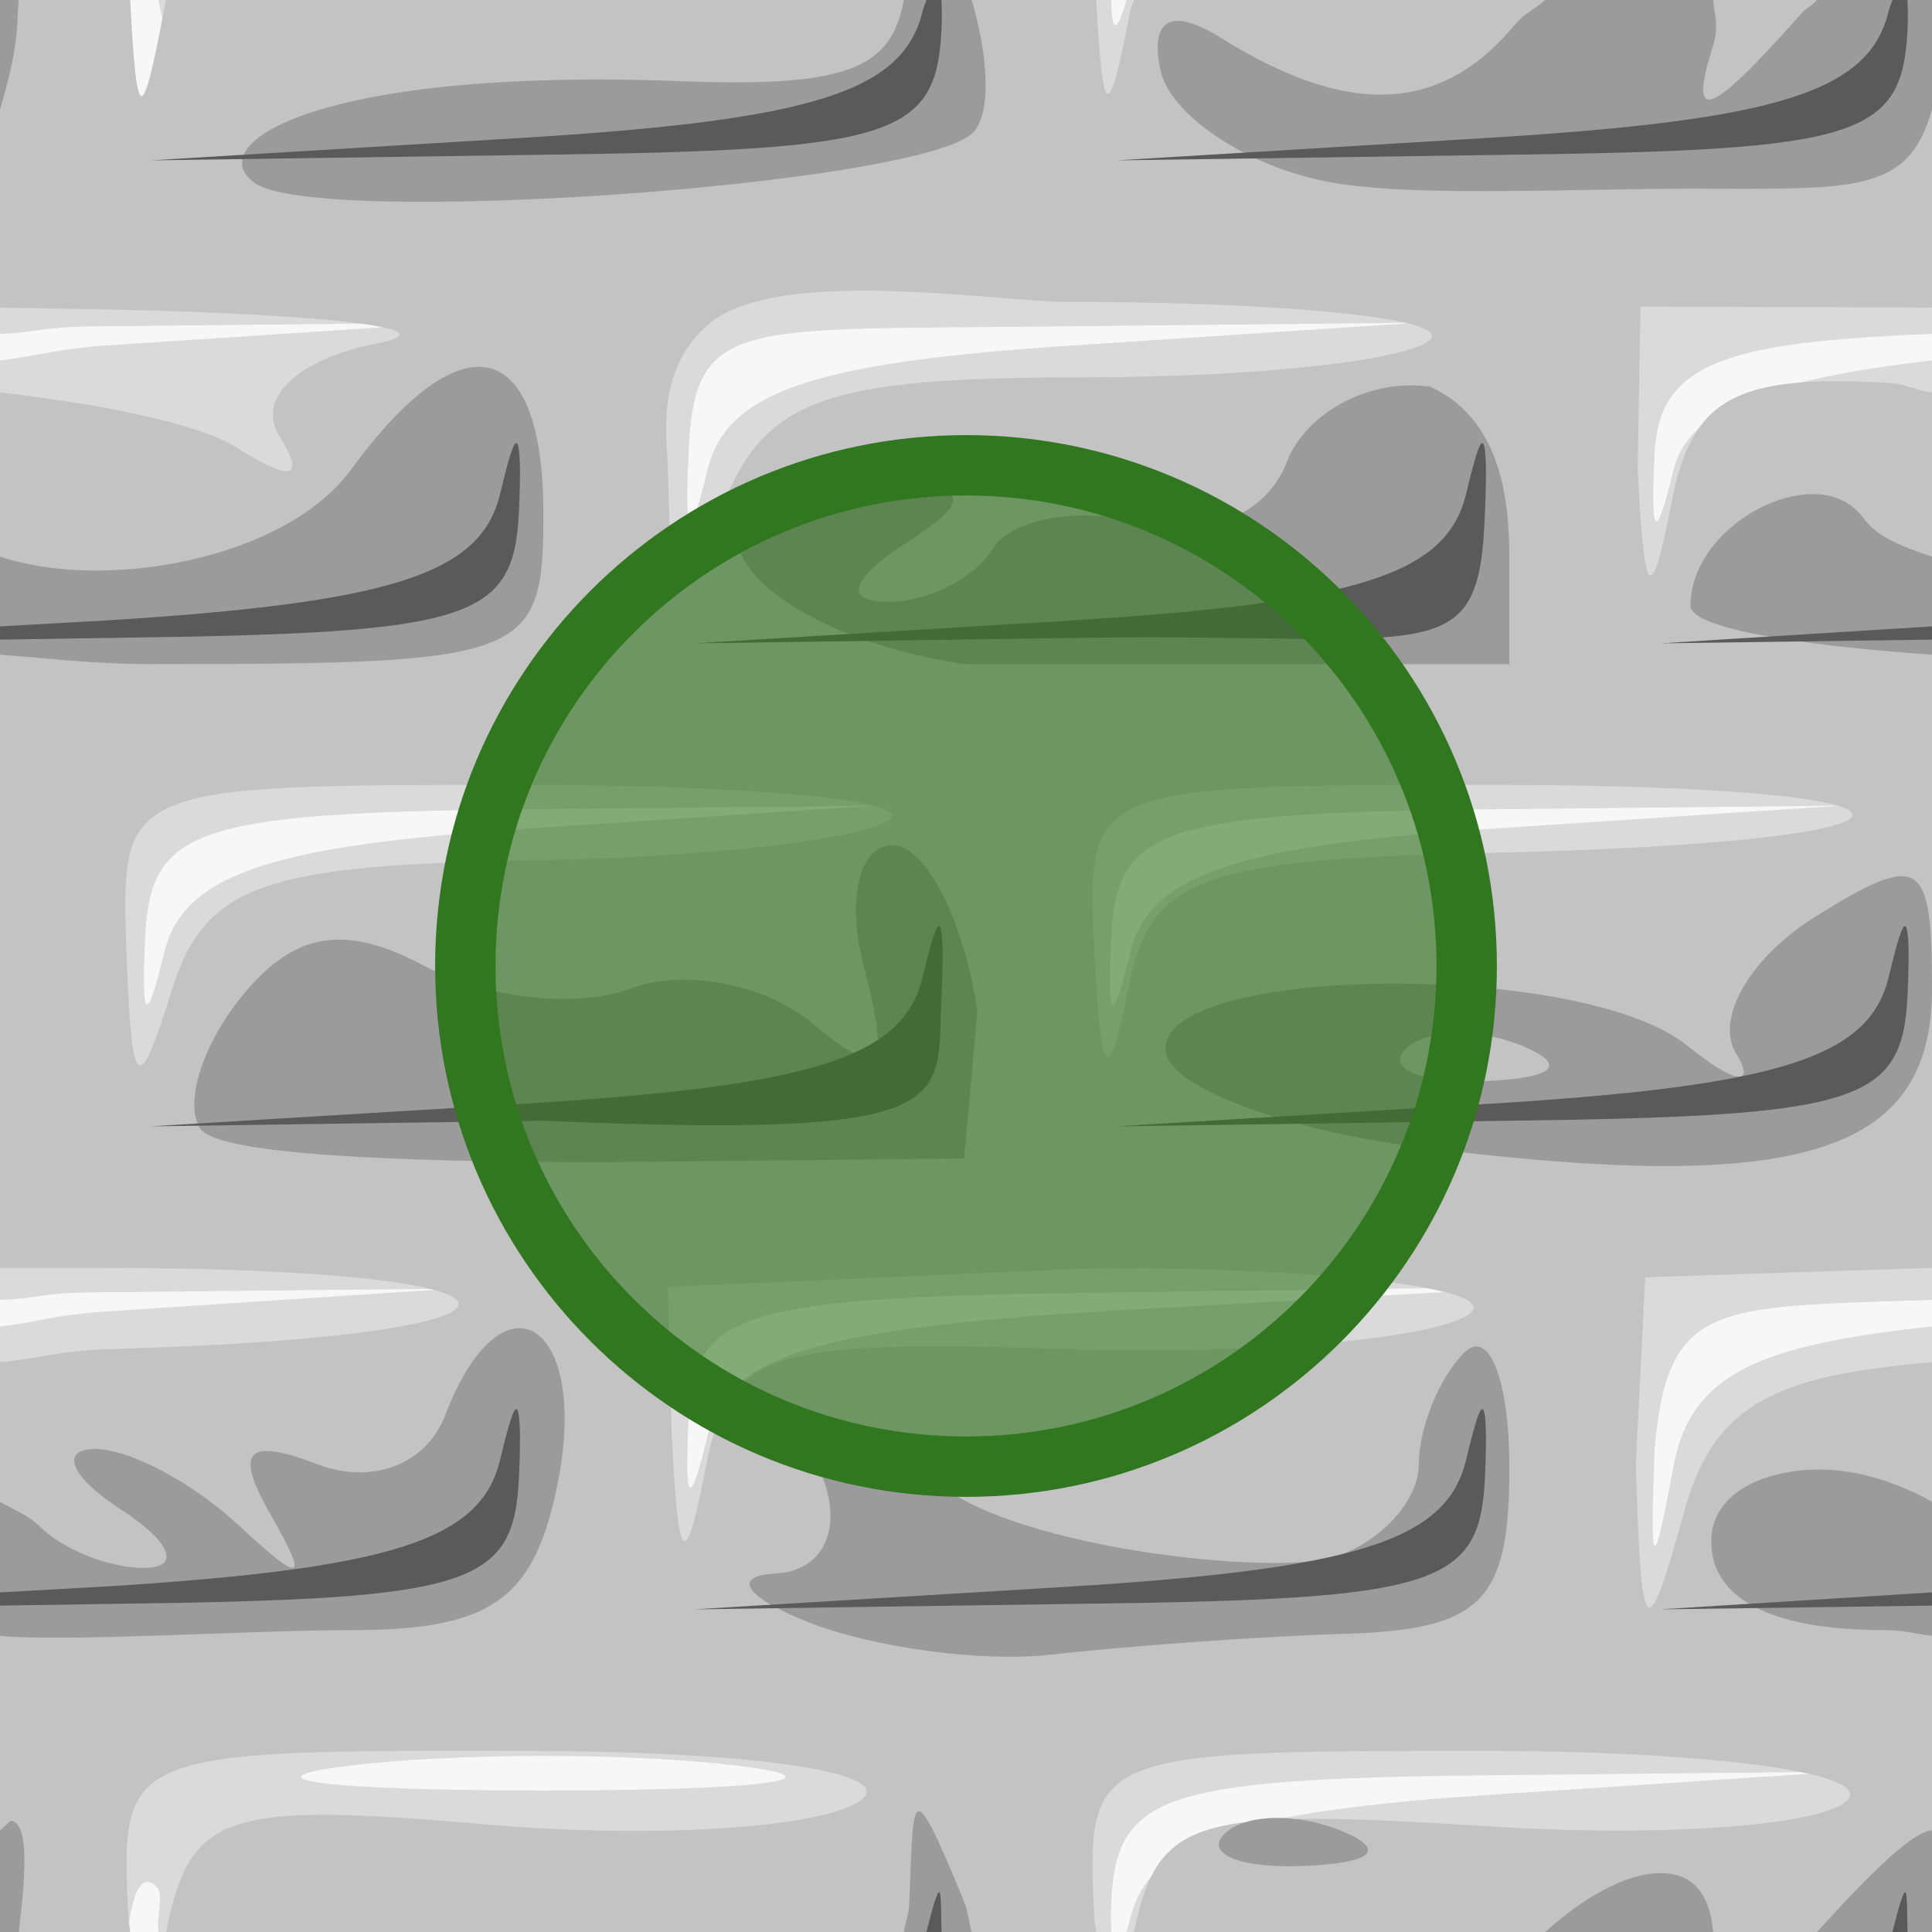
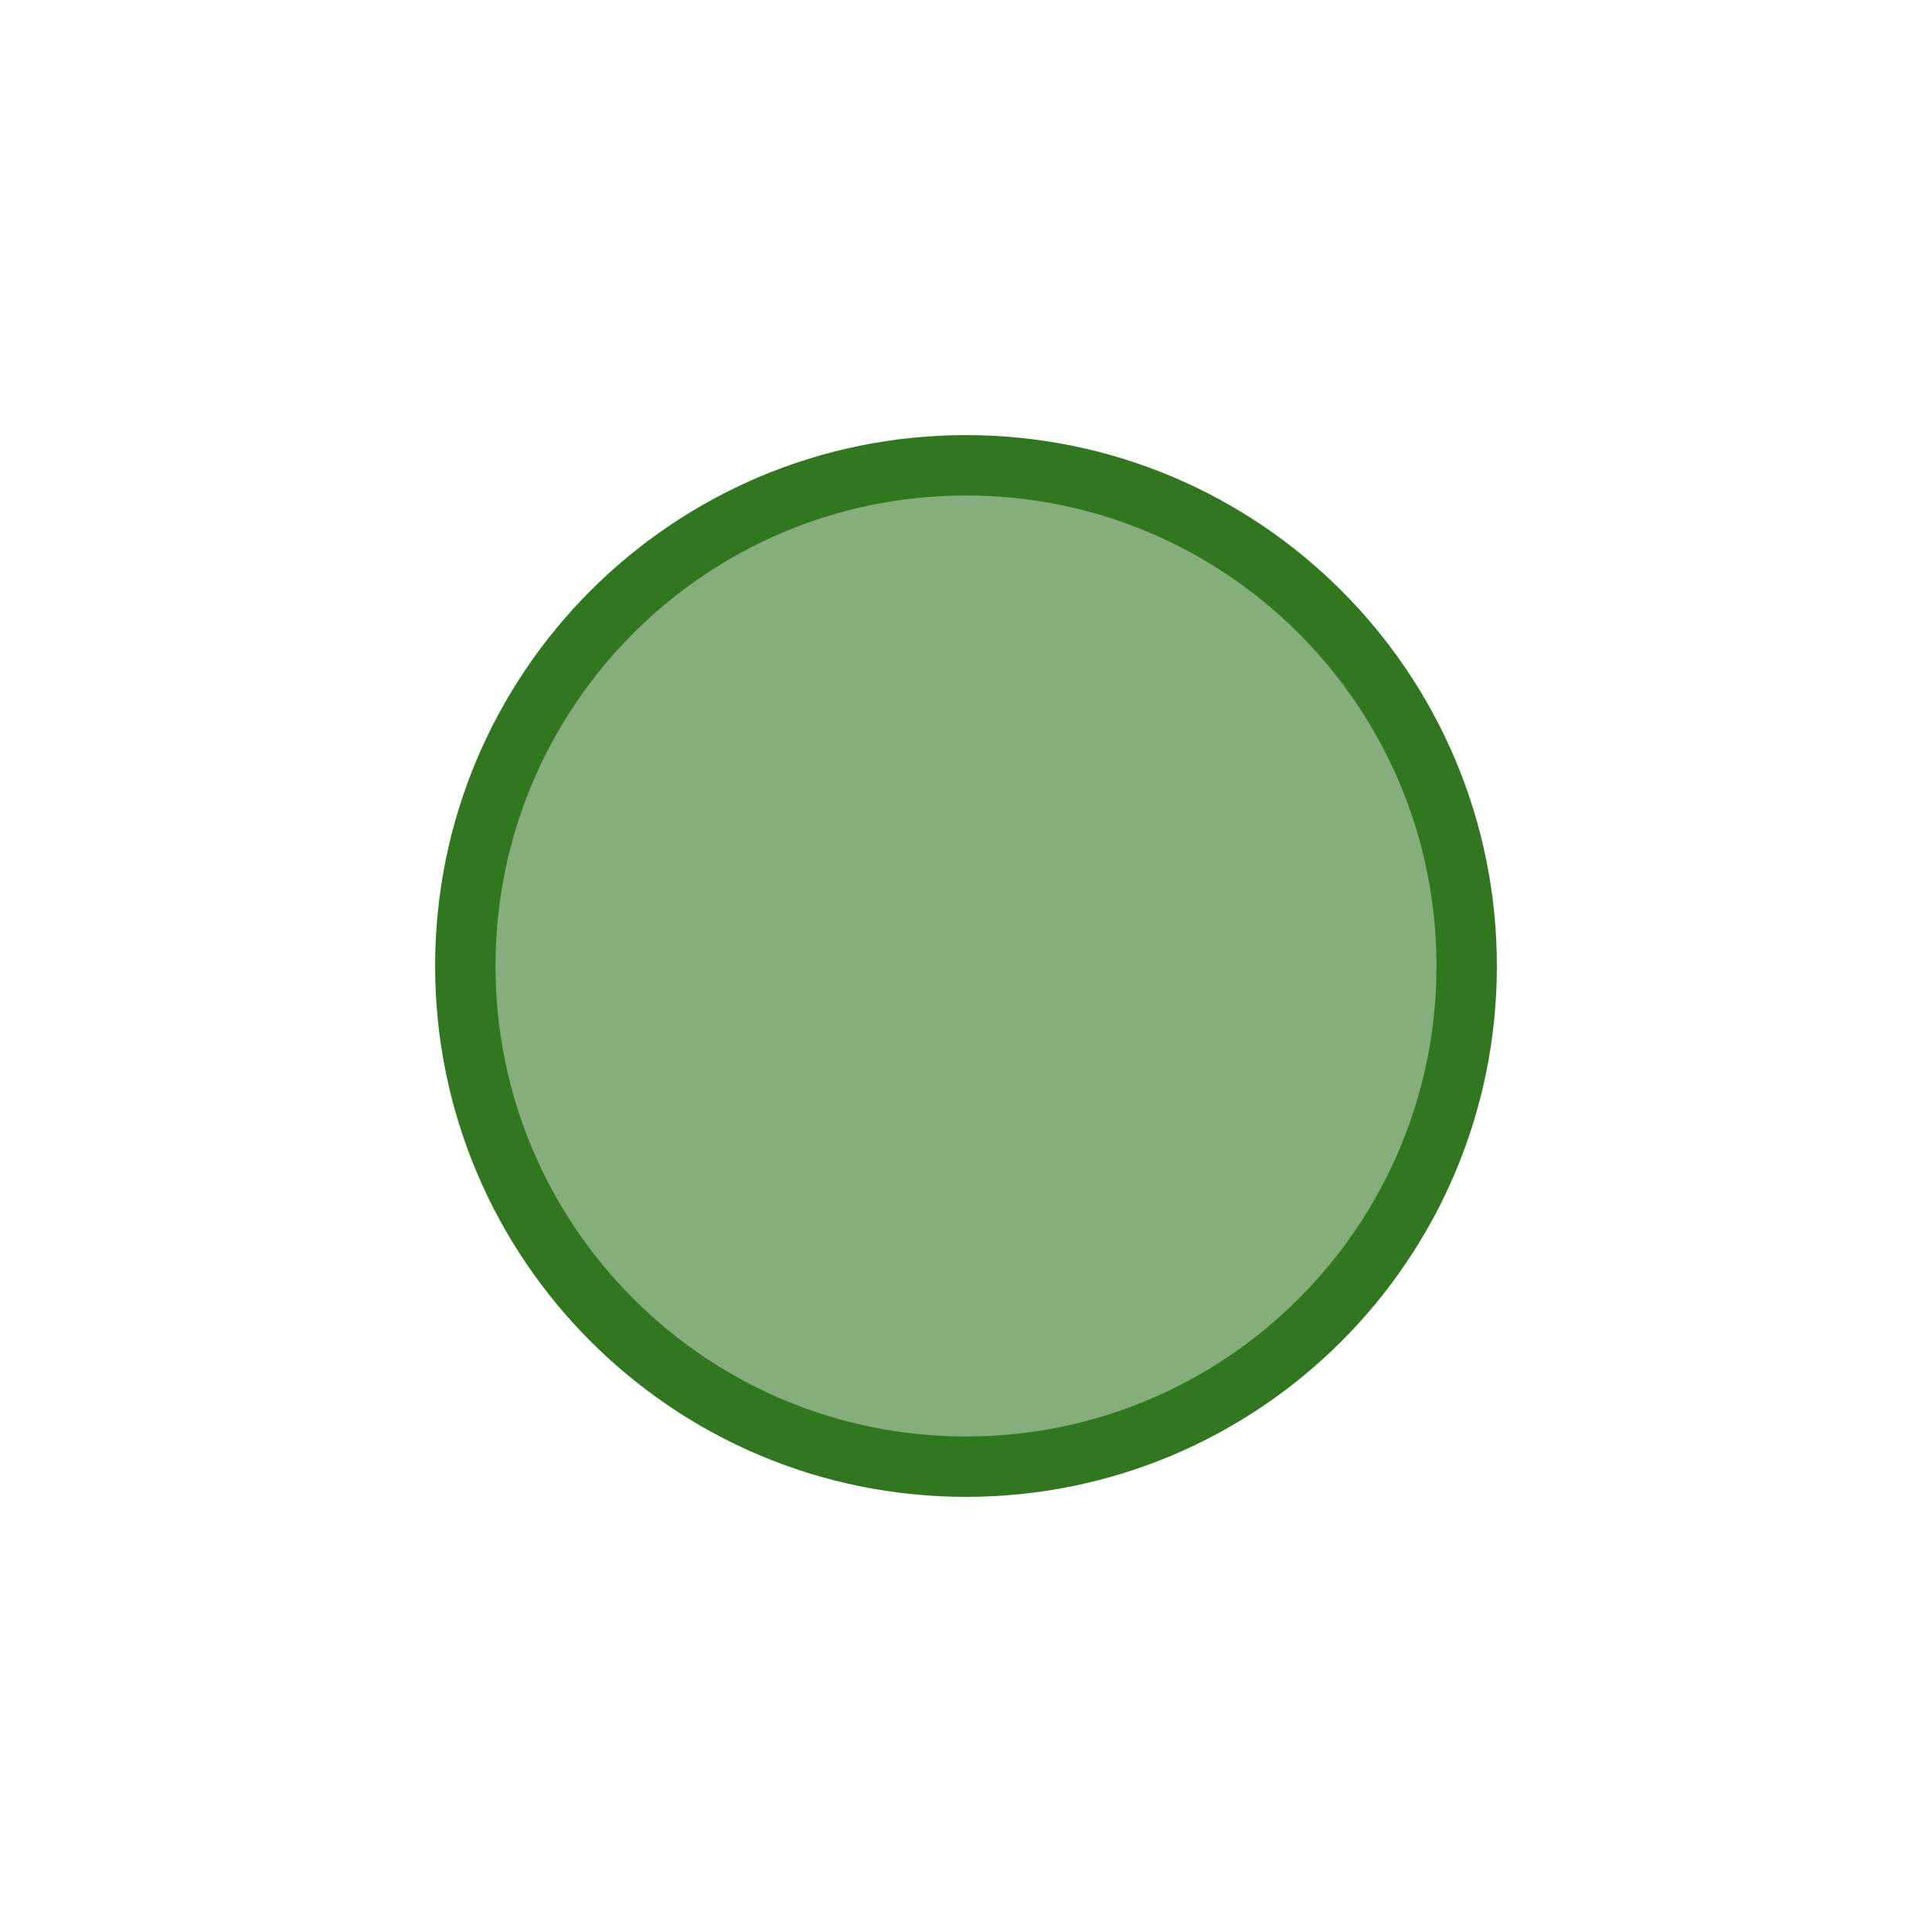
<svg xmlns="http://www.w3.org/2000/svg" id="svg11176" height="32px" width="32px">
  <defs id="defs3" />
  <g id="layer1">
-     <g transform="translate(-176,-508.3622)" id="g7455">
-       <g id="use7457" transform="translate(428,338.9872)">
-         <path style="fill:#f7f7f7;fill-opacity:1" d="M -144,364.375 L -144,396.375 L -112,396.375 L -112,364.375 L -144,364.375 z " transform="translate(-108,-195)" id="path11215" />
-         <path style="fill:#dadada;fill-opacity:1" d="M -144,364.375 L -144,369.906 C -143.4,369.883 -143.291,369.791 -142.5,369.781 L -136.5,369.719 L -142.188,370.094 C -143.048,370.149 -143.354,370.267 -144,370.344 L -144,385.906 C -143.384,385.886 -143.327,385.791 -142.5,385.781 L -136.5,385.719 L -142.188,386.094 C -143.127,386.154 -143.334,386.271 -144,386.344 L -144,396.375 L -141.875,396.375 C -141.822,395.757 -141.66,395.371 -141.406,395.625 C -141.278,395.754 -141.416,396.123 -141.375,396.375 L -125.594,396.375 C -125.594,396.191 -125.609,396.192 -125.594,395.875 C -125.507,394.117 -124.775,393.844 -119.5,393.781 L -113.5,393.719 L -119.188,394.094 C -123.522,394.374 -124.967,394.857 -125.281,396.156 C -125.319,396.312 -125.313,396.262 -125.344,396.375 L -112,396.375 L -112,386.344 C -114.827,386.652 -115.995,387.11 -116.281,388.656 C -116.621,390.49 -116.674,390.455 -116.594,388.375 C -116.375,385.928 -115.618,386.025 -112,385.906 L -112,370.344 C -114.611,370.652 -116.03,371.115 -116.281,372.156 C -116.575,373.373 -116.664,373.303 -116.594,371.875 C -116.52,370.38 -115.4,370.038 -112,369.906 L -112,364.375 L -125.344,364.375 C -125.501,364.951 -125.592,364.914 -125.594,364.375 L -141.375,364.375 C -141.31,364.775 -141.135,365.12 -141.312,365.562 C -141.632,366.36 -141.858,366.102 -141.906,364.938 C -141.917,364.688 -141.891,364.566 -141.875,364.375 L -144,364.375 z M -120.5,369.719 L -126.188,370.094 C -130.522,370.374 -131.967,370.857 -132.281,372.156 C -132.575,373.373 -132.664,373.303 -132.594,371.875 C -132.507,369.617 -131.775,369.844 -126.5,369.781 L -120.5,369.719 z M -129.5,377.719 L -135.188,378.094 C -139.522,378.374 -140.967,378.857 -141.281,380.156 C -141.575,381.373 -141.664,381.303 -141.594,379.875 C -141.507,378.117 -140.775,377.844 -135.5,377.781 L -129.5,377.719 z M -113.5,377.719 L -119.188,378.094 C -123.522,378.374 -124.967,378.857 -125.281,380.156 C -125.575,381.373 -125.664,381.303 -125.594,379.875 C -125.507,378.117 -124.775,377.844 -119.5,377.781 L -113.5,377.719 z M -118.5,385.688 L -125.188,386.062 C -130.466,386.358 -131.956,386.81 -132.281,388.156 C -132.576,389.377 -132.664,389.307 -132.594,387.875 C -132.506,386.083 -131.772,385.853 -125.5,385.781 L -118.5,385.688 z M -138.25,393.625 C -136.463,393.403 -133.537,393.403 -131.75,393.625 C -129.963,393.847 -131.425,394.031 -135,394.031 C -138.575,394.031 -140.037,393.847 -138.25,393.625 z " transform="translate(-108,-195)" id="path11217" />
-         <path style="fill:#c3c3c3;fill-opacity:1" d="M -144,364.375 L -144,369.469 L -142.25,369.5 C -138.537,369.575 -136.504,369.823 -137.75,370.062 C -139.057,370.314 -139.761,370.969 -139.375,371.594 C -138.932,372.311 -139.163,372.365 -140.094,371.781 C -140.751,371.369 -142.459,371.051 -144,370.875 L -144,385.375 L -142.344,385.375 C -134.554,385.375 -134.369,386.493 -142.125,386.719 C -143.101,386.747 -143.338,386.881 -144,386.938 L -144,396.375 L -141.844,396.375 C -141.851,396.234 -141.867,396.286 -141.875,396.125 C -142.011,393.382 -141.983,393.36 -135.25,393.375 C -131.387,393.384 -129.047,393.753 -129.781,394.219 C -130.487,394.667 -133.251,394.827 -135.938,394.594 C -140.29,394.215 -140.847,394.398 -141.25,396.375 L -125.844,396.375 C -125.851,396.236 -125.867,396.285 -125.875,396.125 C -126.01,393.391 -125.959,393.375 -119.438,393.375 C -115.83,393.375 -113.103,393.717 -113.375,394.156 C -113.647,394.596 -116.325,394.818 -119.344,394.625 C -124.215,394.314 -124.817,394.475 -125.219,396.375 L -112,396.375 L -112,386.938 C -114.538,387.156 -115.601,387.603 -116.094,389.375 C -116.735,391.682 -116.814,391.623 -116.906,388.625 L -116.75,385.531 L -112,385.375 L -112,370.875 C -112.271,370.844 -112.425,370.734 -112.688,370.719 C -115.241,370.568 -115.975,370.955 -116.312,372.688 C -116.654,374.441 -116.765,374.352 -116.875,372.125 L -116.828,369.453 L -112,369.469 L -112,364.375 L -125.219,364.375 C -125.235,364.45 -125.266,364.482 -125.281,364.562 C -125.645,366.465 -125.734,366.356 -125.844,364.375 L -141.25,364.375 C -141.262,364.436 -141.269,364.467 -141.281,364.531 C -141.66,366.523 -141.734,366.414 -141.844,364.375 L -144,364.375 z M -126.344,369.375 C -122.677,369.375 -119.964,369.652 -120.312,370 C -120.661,370.348 -123.249,370.625 -126.062,370.625 C -130.335,370.625 -131.317,370.982 -132.031,372.75 C -132.815,374.691 -132.88,374.647 -132.938,372.125 C -132.948,371.667 -133.167,370.479 -132.231,369.719 C -131.075,368.78 -127.453,369.375 -126.344,369.375 z M -135.344,377.375 C -131.677,377.375 -128.929,377.617 -129.25,377.938 C -129.571,378.258 -132.223,378.578 -135.156,378.625 C -139.643,378.697 -140.609,379.031 -141.156,380.781 C -141.715,382.569 -141.821,382.488 -141.906,380.125 C -142.005,377.39 -141.974,377.375 -135.344,377.375 z M -119.344,377.375 C -111.347,377.375 -111.293,378.316 -119.281,378.5 C -124.15,378.612 -124.951,378.911 -125.312,380.75 C -125.639,382.41 -125.768,382.279 -125.875,380.125 C -126.011,377.386 -125.983,377.375 -119.344,377.375 z M -132.938,385.688 L -125.75,385.375 C -121.763,385.383 -119.037,385.743 -119.688,386.156 C -120.338,386.57 -123.344,386.817 -126.375,386.719 C -131.295,386.56 -131.936,386.758 -132.312,388.688 C -132.653,390.432 -132.765,390.345 -132.875,388.125 L -132.938,385.688 z " transform="translate(-108,-195)" id="path11219" />
-         <path style="fill:#9b9b9b;fill-opacity:1" d="M -144,364.375 L -144,366.188 C -143.912,365.875 -143.815,365.566 -143.75,365.125 C -143.702,364.797 -143.718,364.64 -143.688,364.375 L -144,364.375 z M -139.781,367.406 C -138.741,368.15 -128.681,367.439 -127.875,366.562 C -127.579,366.24 -127.629,365.314 -127.906,364.375 L -129.031,364.375 C -129.236,365.543 -130.029,365.822 -132.75,365.719 C -138.686,365.494 -140.695,366.754 -139.781,367.406 z M -118.406,364.375 C -118.572,364.526 -118.748,364.591 -118.906,364.781 C -120.137,366.264 -121.674,366.316 -123.781,365 C -124.597,364.49 -124.957,364.684 -124.781,365.531 C -124.63,366.26 -123.406,367.1 -122.062,367.375 C -120.719,367.65 -118.051,367.5 -116,367.5 C -113.293,367.5 -112.397,367.603 -112,366.188 L -112,364.375 L -113.906,364.375 C -114.044,364.527 -114.035,364.452 -114.188,364.625 C -115.697,366.329 -116.043,366.45 -115.625,365.125 C -115.524,364.806 -115.605,364.608 -115.625,364.375 L -118.406,364.375 z M -135.906,370.469 C -136.474,370.342 -137.266,370.896 -138.188,372.156 C -139.263,373.627 -142.235,374.183 -144,373.594 L -144,375.219 C -143.169,375.278 -142.473,375.375 -141.5,375.375 C -135.233,375.375 -135,375.285 -135,372.875 C -135,371.409 -135.338,370.595 -135.906,370.469 z M -120.312,370.781 C -121.309,370.635 -122.371,371.206 -122.688,372.031 C -123.024,372.909 -124.037,373.316 -125.125,373.031 C -126.149,372.764 -127.254,372.97 -127.562,373.469 C -127.871,373.967 -128.657,374.352 -129.312,374.344 C -130.028,374.335 -129.901,373.957 -129,373.375 C -127.787,372.591 -127.931,372.387 -129.75,372.375 C -133.324,372.351 -131.887,374.817 -128,375.375 L -119,375.375 L -119,373.75 C -119,372.987 -119,371.375 -120.312,370.781 z M -113.875,372.562 C -114.788,372.498 -116,373.364 -116,374.406 C -116,374.783 -114.222,375.061 -112,375.219 L -112,373.594 C -112.451,373.443 -112.896,373.284 -113.125,372.969 C -113.31,372.714 -113.571,372.584 -113.875,372.562 z M -129.219,378.375 C -129.77,378.375 -129.983,379.275 -129.688,380.406 C -129.248,382.086 -129.412,382.267 -130.562,381.312 C -131.337,380.67 -132.691,380.415 -133.562,380.75 C -134.434,381.085 -135.966,380.911 -136.969,380.375 C -138.282,379.672 -139.111,379.81 -139.969,380.844 C -140.624,381.633 -140.957,382.626 -140.688,383.062 C -140.418,383.499 -137.45,383.625 -133.938,383.625 L -128.031,383.562 L -127.812,381.125 C -128.034,379.613 -128.667,378.375 -129.219,378.375 z M -112.312,378.938 C -112.582,378.772 -113.082,379.028 -113.938,379.562 C -115.002,380.227 -115.595,381.235 -115.25,381.812 C -114.905,382.39 -115.269,382.326 -116.062,381.688 C -117.841,380.256 -124.942,380.362 -124.688,381.812 C -124.586,382.392 -122.7,383.097 -120.5,383.375 C -114.187,384.172 -112,383.501 -112,380.75 C -112,379.693 -112.043,379.103 -112.312,378.938 z M -118.812,381.688 C -118.015,382.007 -118.241,382.233 -119.406,382.281 C -120.46,382.325 -121.051,382.082 -120.719,381.75 C -120.386,381.418 -119.534,381.399 -118.812,381.688 z M -135.156,386.438 C -135.569,386.202 -136.161,386.603 -136.625,387.812 C -136.942,388.64 -137.84,388.974 -138.75,388.625 C -139.906,388.181 -140.124,388.399 -139.531,389.438 C -138.875,390.587 -138.972,390.637 -140.062,389.625 C -140.803,388.938 -141.86,388.367 -142.438,388.375 C -143.015,388.383 -142.825,388.842 -142,389.375 C -141.175,389.908 -140.998,390.335 -141.594,390.344 C -142.19,390.352 -142.963,390.037 -143.344,389.656 C -143.527,389.473 -143.773,389.379 -144,389.25 L -144,391.469 C -142.941,391.577 -139.806,391.375 -138.188,391.375 C -135.843,391.375 -135.131,390.867 -134.75,388.875 C -134.496,387.546 -134.744,386.673 -135.156,386.438 z M -119.75,386.781 C -120.162,387.194 -120.5,388.029 -120.5,388.625 C -120.5,389.221 -121.111,389.902 -121.875,390.156 C -122.836,390.476 -126.775,390.058 -128.25,389.094 C -130.431,387.667 -130.844,387.621 -130.375,388.844 C -130.041,389.714 -130.37,390.397 -131.156,390.438 C -131.903,390.476 -131.647,390.837 -130.594,391.25 C -129.541,391.663 -127.741,391.912 -126.594,391.781 C -125.447,391.651 -123.263,391.483 -121.75,391.438 C -119.458,391.368 -119,390.91 -119,388.688 C -119,387.221 -119.338,386.369 -119.75,386.781 z M -114.031,388.719 C -114.937,388.772 -115.656,389.179 -115.656,389.906 C -115.656,390.859 -114.658,391.375 -112.781,391.375 C -112.45,391.375 -112.278,391.44 -112,391.469 L -112,389.25 C -112.63,388.892 -113.366,388.679 -114.031,388.719 z M -128.781,394.375 C -128.892,394.375 -128.902,394.875 -128.938,395.875 C -128.945,396.082 -129.002,396.208 -129.031,396.375 L -127.906,396.375 C -127.957,396.203 -127.962,396.045 -128.031,395.875 C -128.439,394.875 -128.67,394.375 -128.781,394.375 z M -143.812,394.531 C -143.839,394.526 -143.969,394.684 -144,394.688 L -144,396.375 L -143.688,396.375 C -143.562,395.291 -143.535,394.588 -143.812,394.531 z M -121.812,394.688 C -122.534,394.399 -123.386,394.418 -123.719,394.75 C -124.051,395.082 -123.46,395.325 -122.406,395.281 C -121.241,395.233 -121.015,395.007 -121.812,394.688 z M -112,394.688 C -112.328,394.727 -112.974,395.349 -113.906,396.375 L -112,396.375 L -112,394.688 z M -116.375,395.406 C -116.938,395.347 -117.692,395.726 -118.406,396.375 L -115.625,396.375 C -115.671,395.831 -115.889,395.457 -116.375,395.406 z " transform="translate(-108,-195)" id="path11221" />
-         <path style="fill:#5a5a5a;fill-opacity:1" d="M -128.656,364.375 C -128.683,364.478 -128.686,364.427 -128.719,364.562 C -129.038,365.885 -130.512,366.361 -135.312,366.656 L -141.5,367.031 L -135,366.938 C -129.229,366.863 -128.494,366.651 -128.406,364.875 C -128.391,364.566 -128.404,364.562 -128.406,364.375 L -128.656,364.375 z M -112.656,364.375 C -112.683,364.478 -112.686,364.427 -112.719,364.562 C -113.038,365.885 -114.512,366.361 -119.312,366.656 L -125.5,367.031 L -119,366.938 C -113.229,366.863 -112.493,366.651 -112.406,364.875 C -112.391,364.566 -112.404,364.562 -112.406,364.375 L -112.656,364.375 z M -135.438,371.719 C -135.488,371.671 -135.572,371.954 -135.719,372.562 C -136.038,373.885 -137.512,374.361 -142.312,374.656 L -144,374.75 L -144,374.969 L -142,374.938 C -136.229,374.863 -135.494,374.651 -135.406,372.875 C -135.371,372.161 -135.387,371.766 -135.438,371.719 z M -119.438,371.719 C -119.488,371.671 -119.572,371.954 -119.719,372.562 C -120.038,373.885 -121.512,374.361 -126.312,374.656 L -132.5,375.031 L -126,374.938 C -120.229,374.863 -119.493,375.513 -119.406,372.875 C -119.371,372.161 -119.387,371.766 -119.438,371.719 z M -112,374.75 L -116.5,375.031 L -112,374.969 L -112,374.75 z M -128.438,379.719 C -128.488,379.671 -128.572,379.954 -128.719,380.562 C -129.038,381.885 -130.512,382.361 -135.312,382.656 L -141.5,383.031 L -135,382.938 C -127.979,383.238 -128.494,382.651 -128.406,380.875 C -128.371,380.161 -128.387,379.766 -128.438,379.719 z M -112.438,379.719 C -112.488,379.671 -112.572,379.954 -112.719,380.562 C -113.038,381.885 -114.512,382.361 -119.312,382.656 L -125.5,383.031 L -119,382.938 C -113.229,382.863 -112.493,382.651 -112.406,380.875 C -112.371,380.161 -112.387,379.766 -112.438,379.719 z M -135.438,387.719 C -135.488,387.671 -135.572,387.954 -135.719,388.562 C -136.038,389.885 -137.512,390.361 -142.312,390.656 L -144,390.75 L -144,390.969 L -142,390.938 C -136.229,390.863 -135.494,390.651 -135.406,388.875 C -135.371,388.161 -135.387,387.766 -135.438,387.719 z M -119.438,387.719 C -119.488,387.671 -119.572,387.954 -119.719,388.562 C -120.038,389.885 -121.512,390.361 -126.312,390.656 L -132.5,391.031 L -126,390.938 C -120.229,390.863 -119.493,390.651 -119.406,388.875 C -119.371,388.161 -119.387,387.766 -119.438,387.719 z M -112,390.75 L -116.5,391.031 L -112,390.969 L -112,390.75 z M -128.438,395.719 C -128.477,395.682 -128.563,396.015 -128.656,396.375 L -128.406,396.375 C -128.41,396.129 -128.409,395.746 -128.438,395.719 z M -112.438,395.719 C -112.477,395.682 -112.563,396.015 -112.656,396.375 L -112.406,396.375 C -112.41,396.129 -112.409,395.746 -112.438,395.719 z " transform="translate(-108,-195)" id="path11223" />
-       </g>
-       <path d="M 200.293 524.362 A 8.293 8.293 0 1 1  183.707,524.362 A 8.293 8.293 0 1 1  200.293 524.362 z" id="path7459" style="color:#000000;fill:#31771f;fill-opacity:0.593;fill-rule:nonzero;stroke:#31771f;stroke-width:1;stroke-linecap:square;stroke-linejoin:miter;stroke-miterlimit:4;stroke-dashoffset:0;stroke-opacity:1;marker:none;marker-start:none;marker-mid:none;marker-end:none;visibility:visible;display:inline;overflow:visible" />
-     </g>
+     <path style="color:#000000;fill:#31771f;fill-opacity:0.593;fill-rule:nonzero;stroke:#31771f;stroke-width:1;stroke-linecap:square;stroke-linejoin:miter;marker:none;marker-start:none;marker-mid:none;marker-end:none;stroke-miterlimit:4;stroke-dashoffset:0;stroke-opacity:1;visibility:visible;display:inline;overflow:visible" id="path7459" d="M 200.293 524.362 A 8.293 8.293 0 1 1  183.707,524.362 A 8.293 8.293 0 1 1  200.293 524.362 z" transform="translate(-176,-508.3622)" />
  </g>
</svg>
